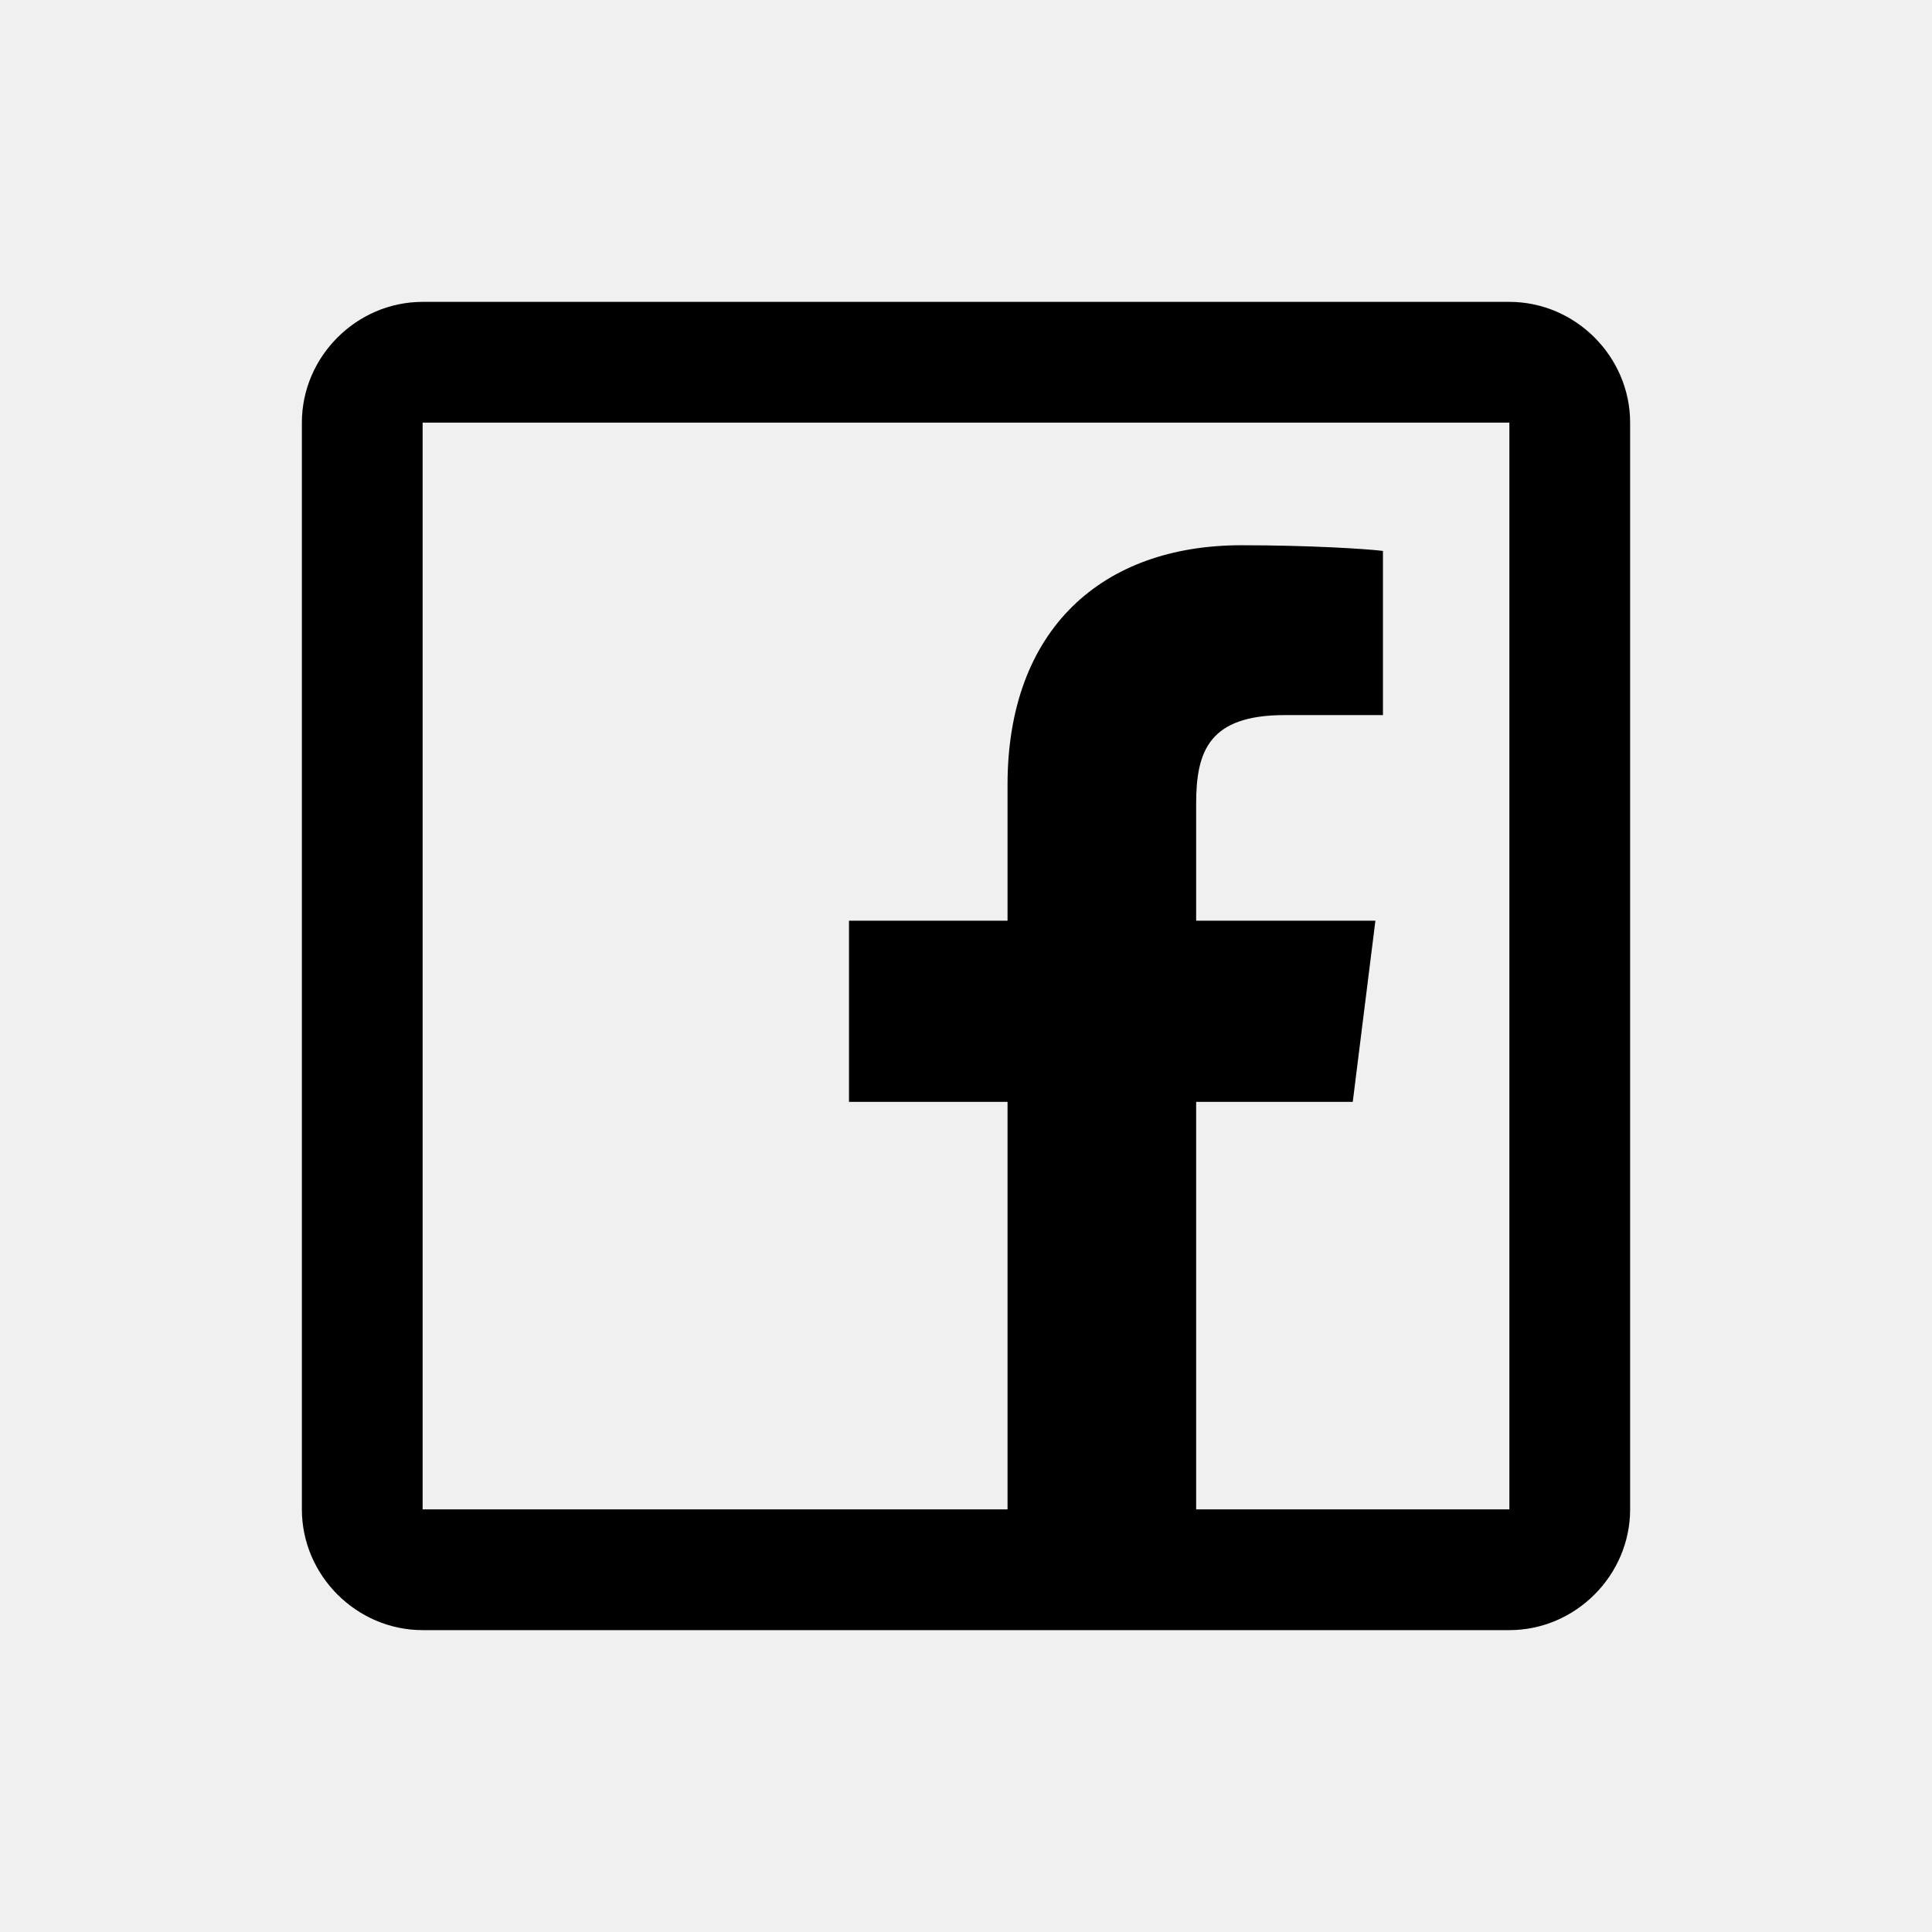
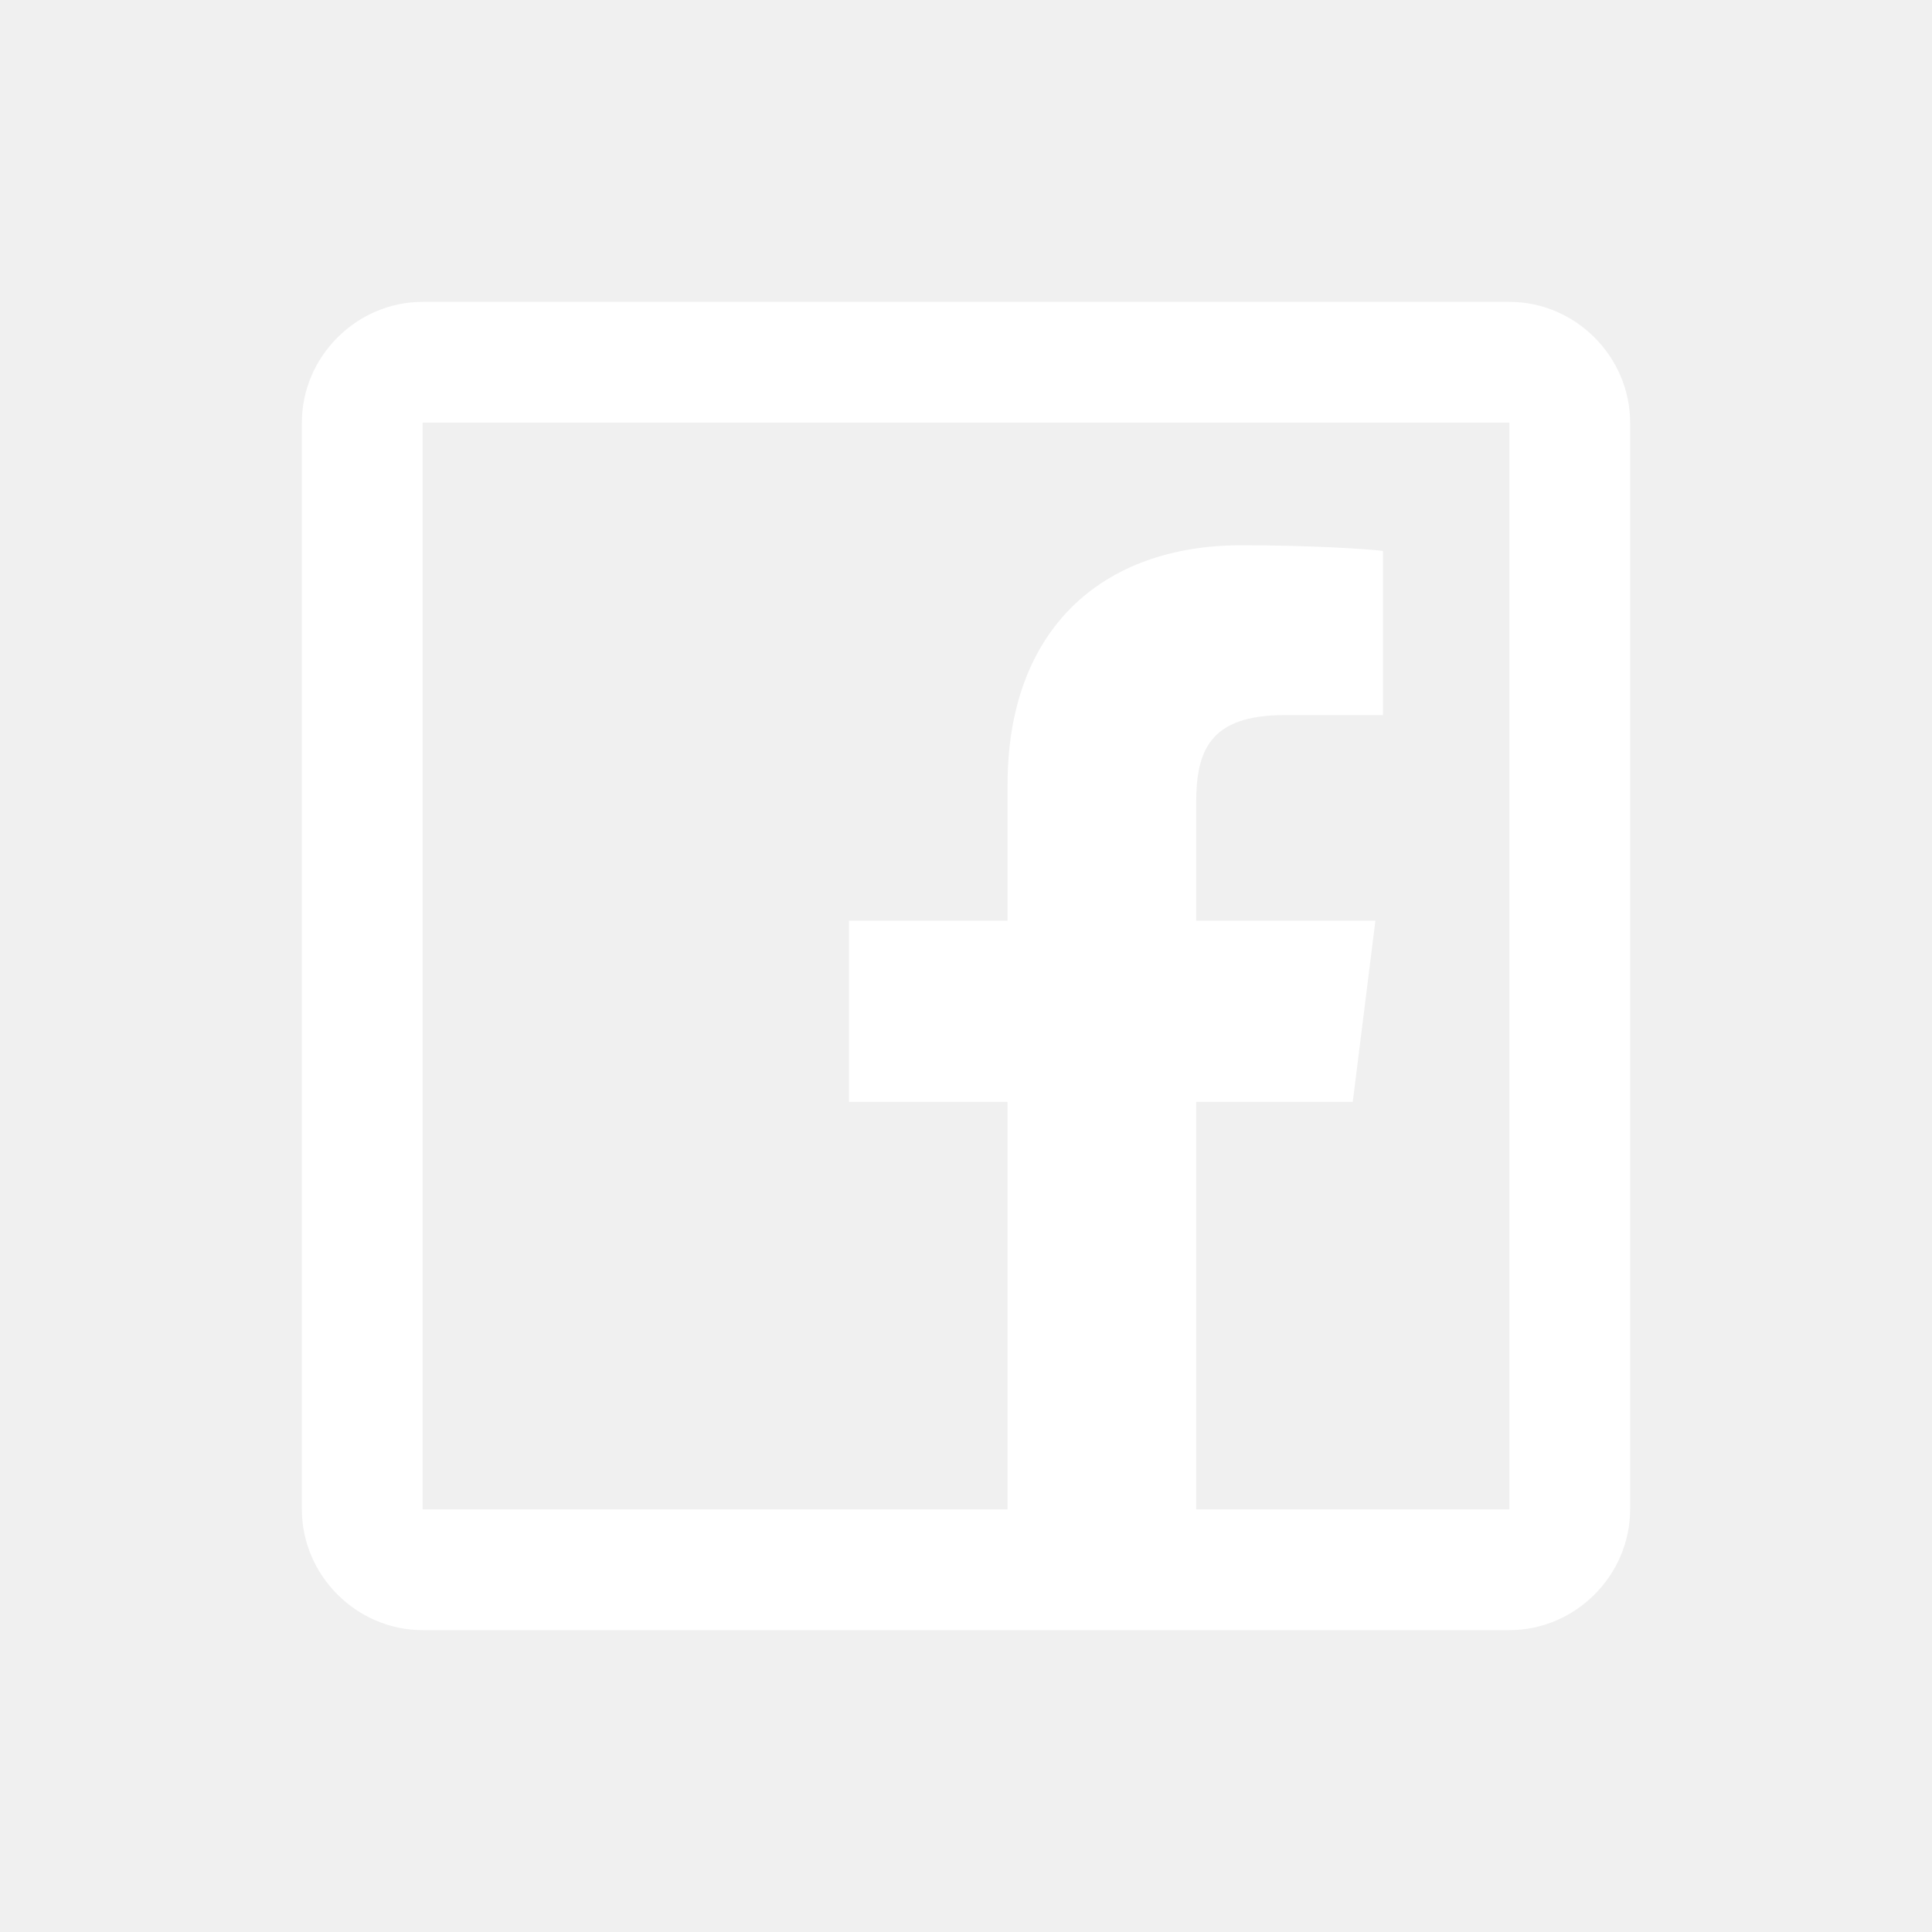
- <svg xmlns="http://www.w3.org/2000/svg" fill="#000000" viewBox="0 0 32 32" width="32px" height="32px">
+ <svg xmlns="http://www.w3.org/2000/svg" fill="#ffffff" viewBox="0 0 32 32" width="32px" height="32px">
  <path d="M 7 5 C 5.906 5 5 5.906 5 7 L 5 25 C 5 26.094 5.906 27 7 27 L 25 27 C 26.094 27 27 26.094 27 25 L 27 7 C 27 5.906 26.094 5 25 5 Z M 7 7 L 25 7 L 25 25 L 19.812 25 L 19.812 18.25 L 22.406 18.25 L 22.781 15.25 L 19.812 15.25 L 19.812 13.312 C 19.812 12.438 20.027 11.844 21.281 11.844 L 22.906 11.844 L 22.906 9.125 C 22.629 9.09 21.668 9.031 20.562 9.031 C 18.258 9.031 16.688 10.418 16.688 13 L 16.688 15.25 L 14.062 15.25 L 14.062 18.25 L 16.688 18.25 L 16.688 25 L 7 25 Z" />
</svg>
